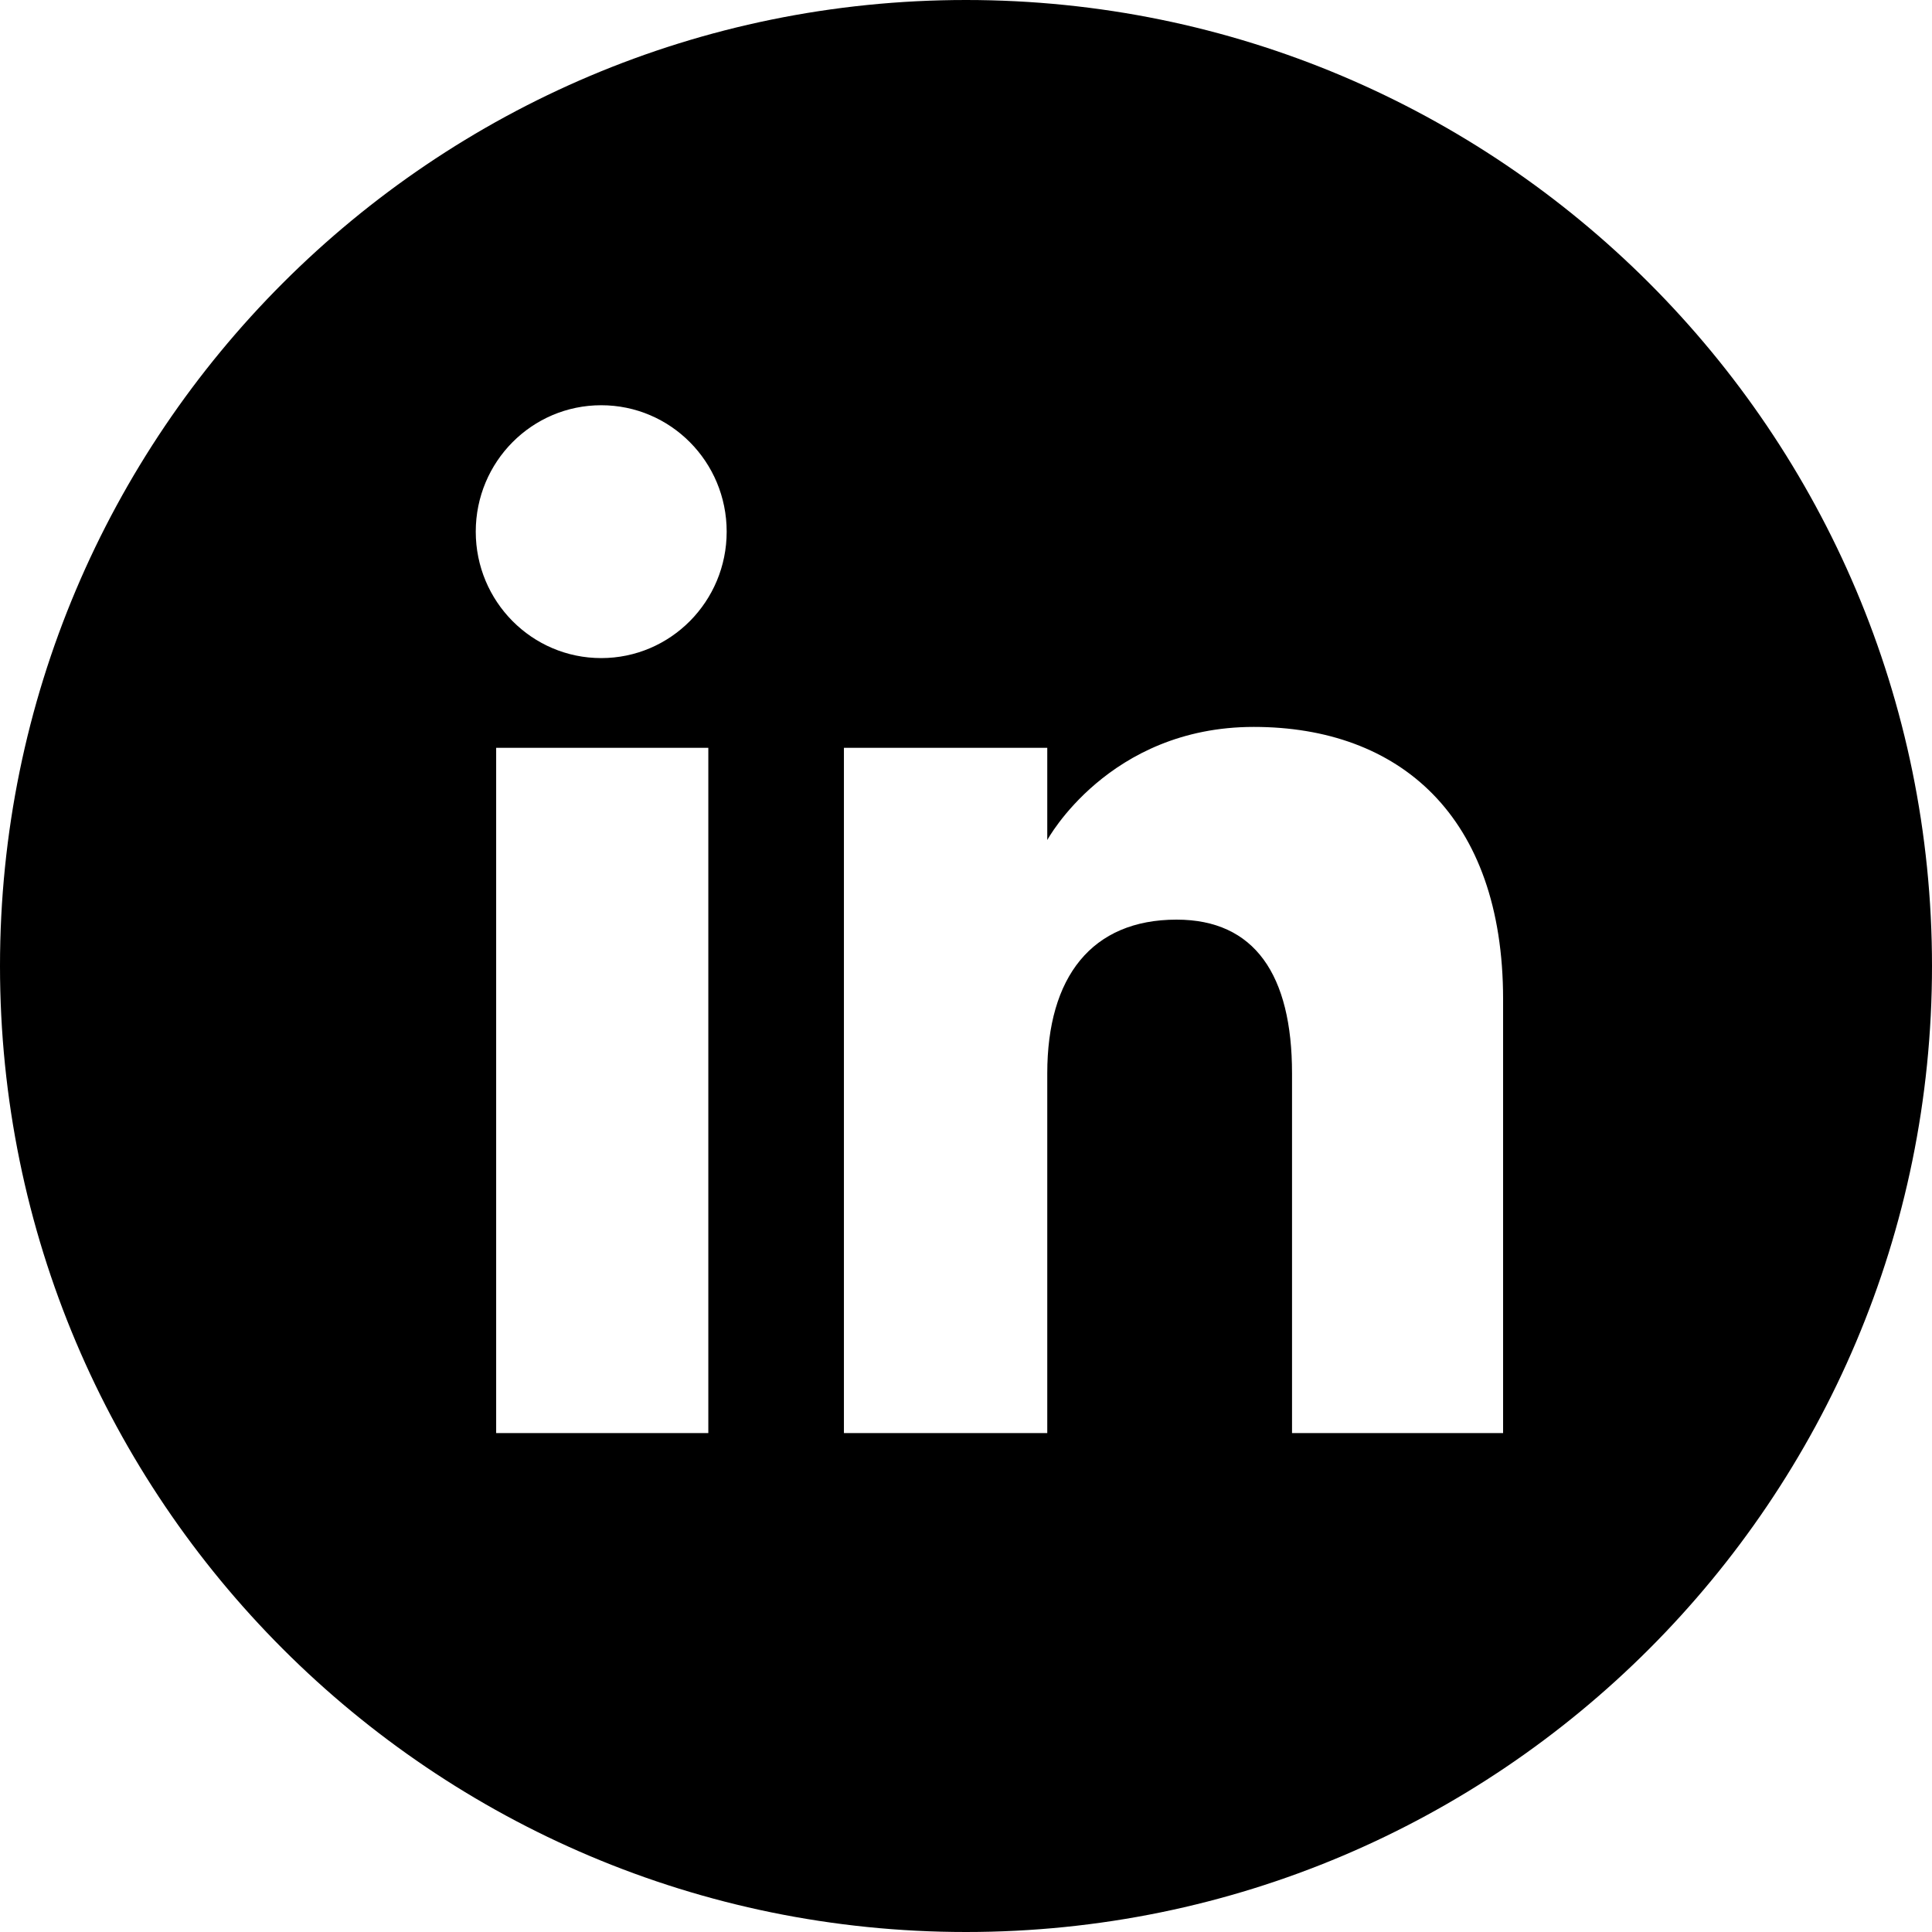
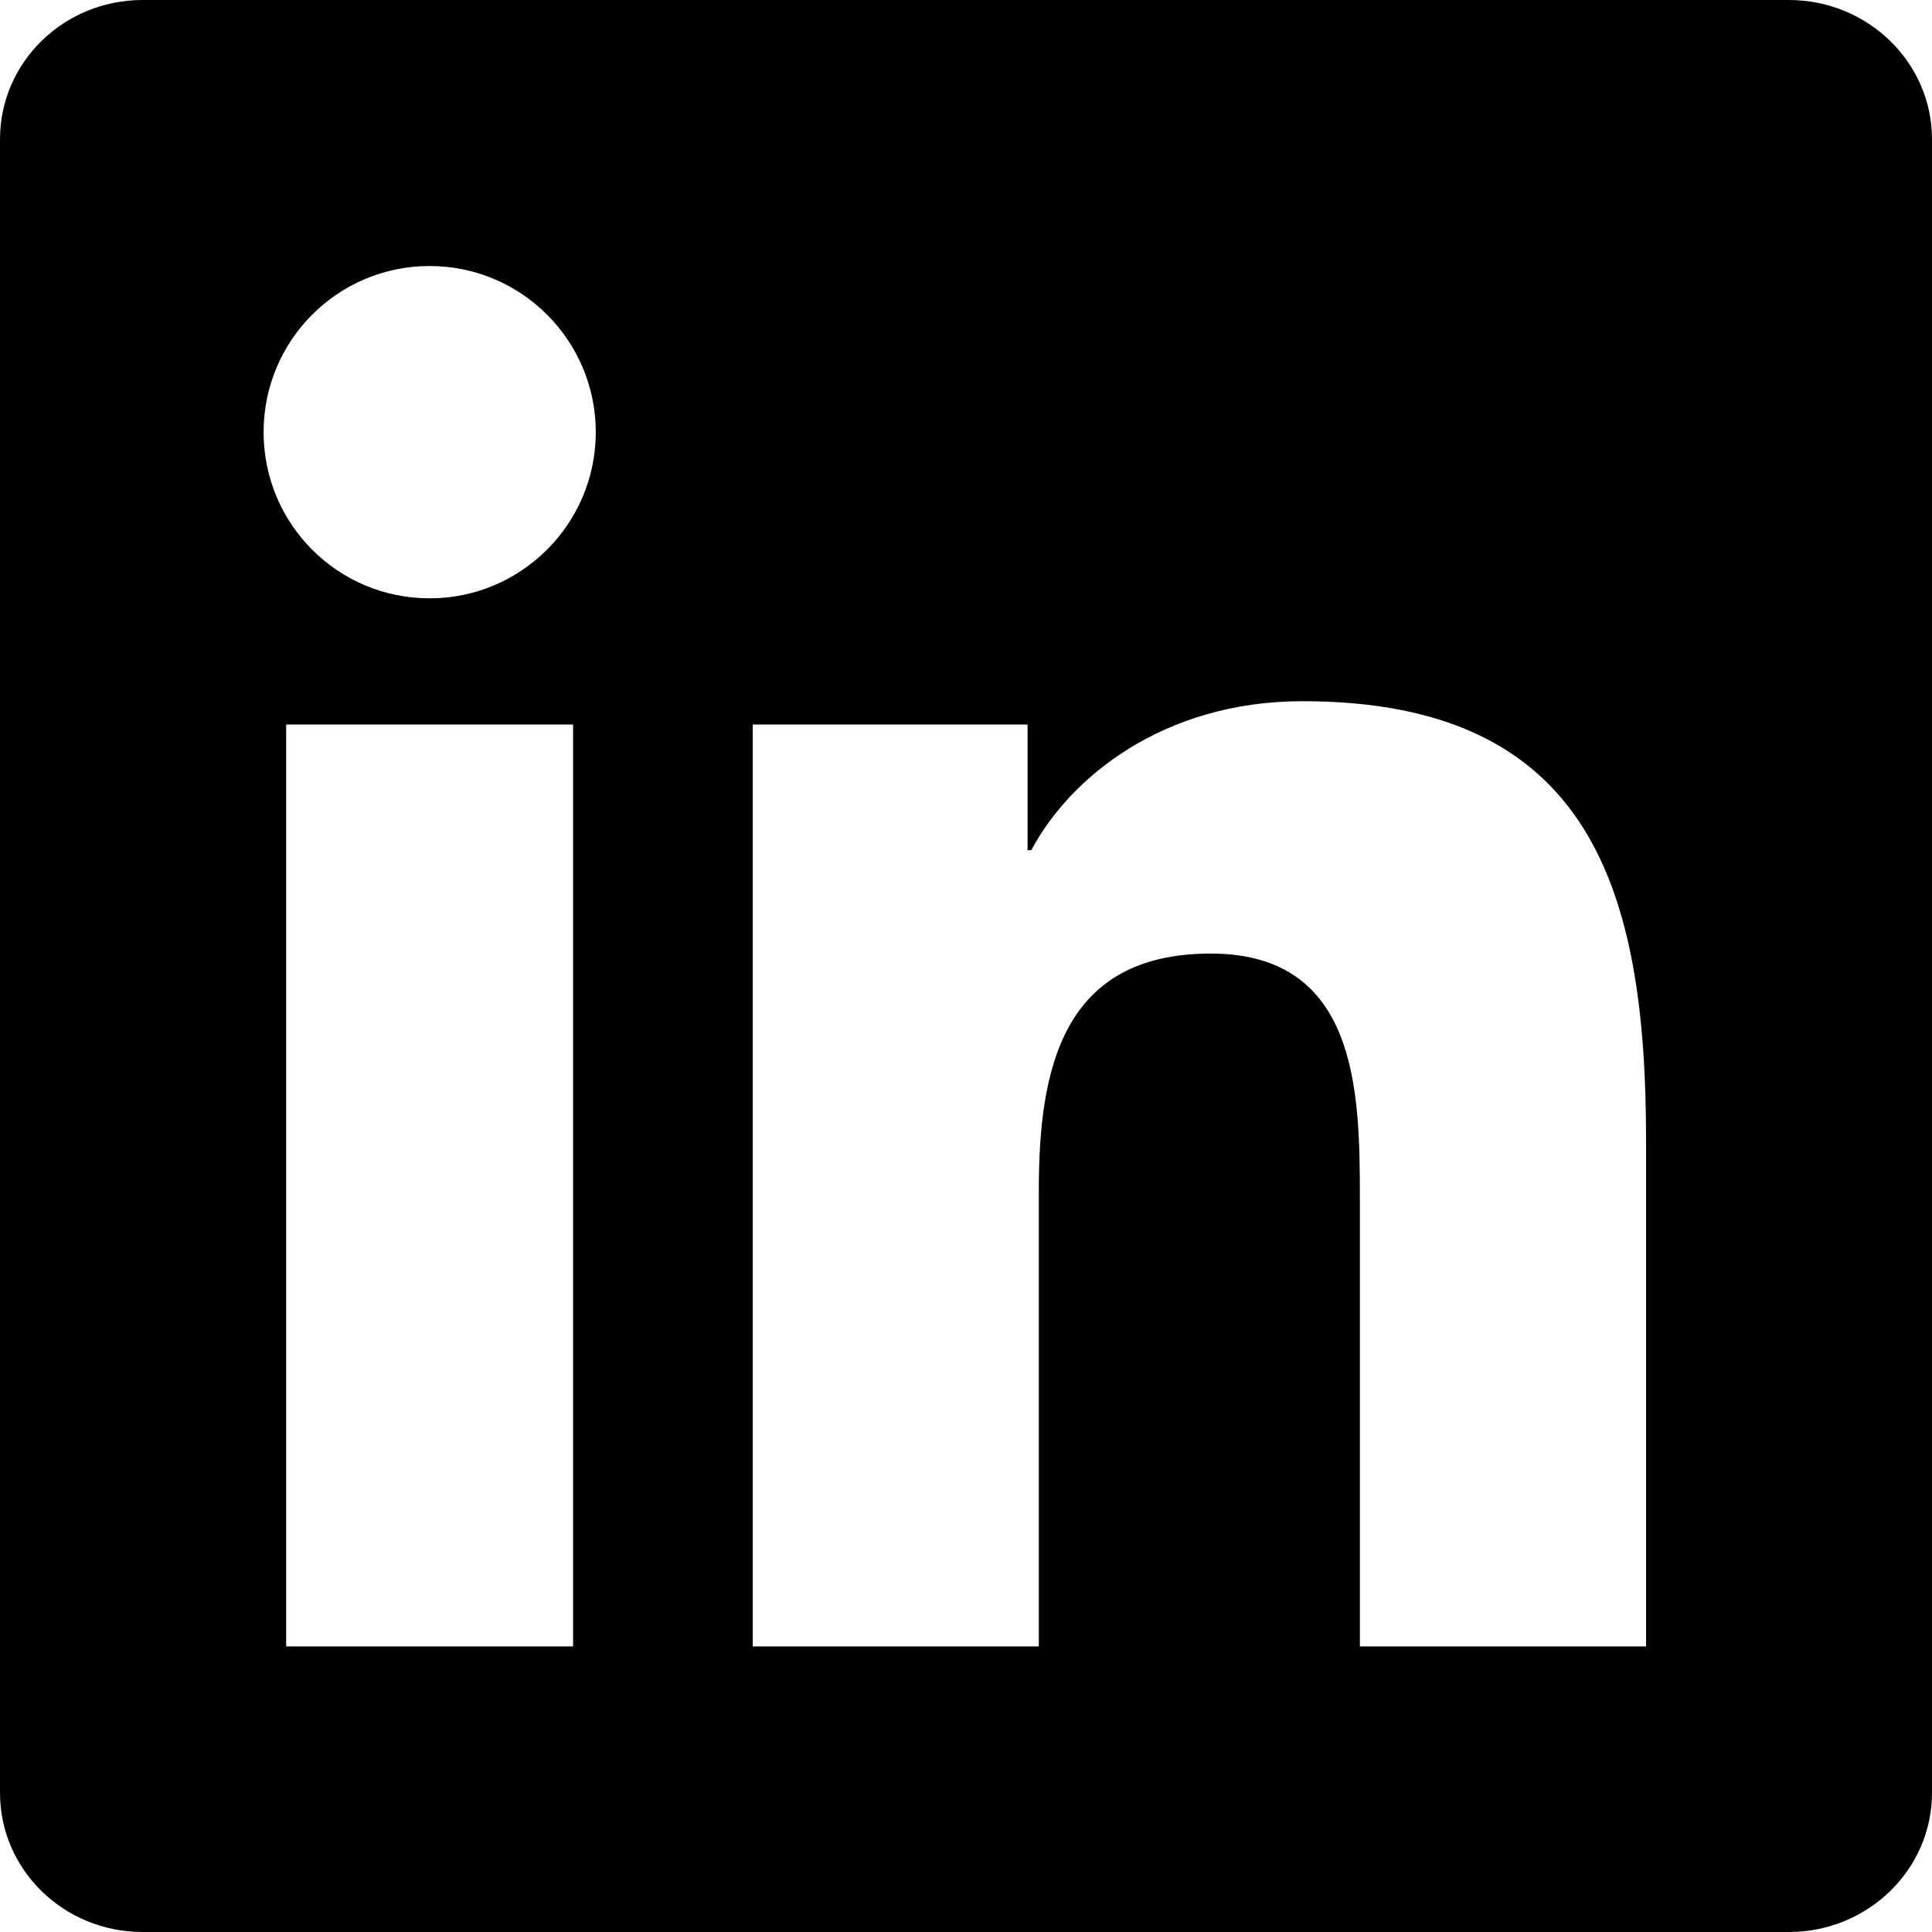
<svg xmlns="http://www.w3.org/2000/svg" viewBox="0 0 16 16" version="1.1">
-   <g fill="#000000" fill-rule="nonzero">
-     <path d="M8,0 C3.582,0 0,3.582 0,8 C0,12.418 3.582,16 8,16 C12.418,16 16,12.418 16,8 C16,3.582 12.418,0 8,0 Z M5.866,11.868 L4.109,11.868 L4.109,6.193 L5.866,6.193 L5.866,11.868 Z M4.979,5.45 C4.405,5.45 3.94,4.981 3.94,4.403 C3.94,3.824 4.405,3.356 4.979,3.356 C5.553,3.356 6.018,3.824 6.018,4.403 C6.018,4.981 5.553,5.45 4.979,5.45 Z M12.448,11.868 L10.7,11.868 L10.7,8.889 C10.7,8.072 10.39,7.616 9.744,7.616 C9.041,7.616 8.673,8.091 8.673,8.889 L8.673,11.868 L6.989,11.868 L6.989,6.193 L8.673,6.193 L8.673,6.957 C8.673,6.957 9.18,6.02 10.383,6.02 C11.587,6.02 12.448,6.755 12.448,8.275 L12.448,11.868 Z" />
-   </g>
+   <path d="M13.631,13.635 L11.262,13.635 L11.262,9.922 C11.262,9.037 11.244,7.897 10.027,7.897 C8.792,7.897 8.603,8.861 8.603,9.857 L8.603,13.635 L6.234,13.635 L6.234,6 L8.51,6 L8.51,7.041 L8.541,7.041 C8.859,6.441 9.632,5.807 10.787,5.807 C13.188,5.807 13.632,7.387 13.632,9.444 L13.632,13.635 L13.631,13.635 Z M3.558,4.955 C2.795,4.955 2.183,4.338 2.183,3.579 C2.183,2.82 2.796,2.203 3.558,2.203 C4.318,2.203 4.934,2.82 4.934,3.579 C4.934,4.338 4.317,4.955 3.558,4.955 Z M4.746,13.635 L2.37,13.635 L2.37,6 L4.746,6 L4.746,13.635 Z M14.817,0 L1.181,0 C0.528,0 0,0.516 0,1.153 L0,14.847 C0,15.485 0.528,16 1.181,16 L14.815,16 C15.467,16 16,15.485 16,14.847 L16,1.153 C16,0.516 15.467,0 14.815,0 L14.817,0 Z" />
</svg>
